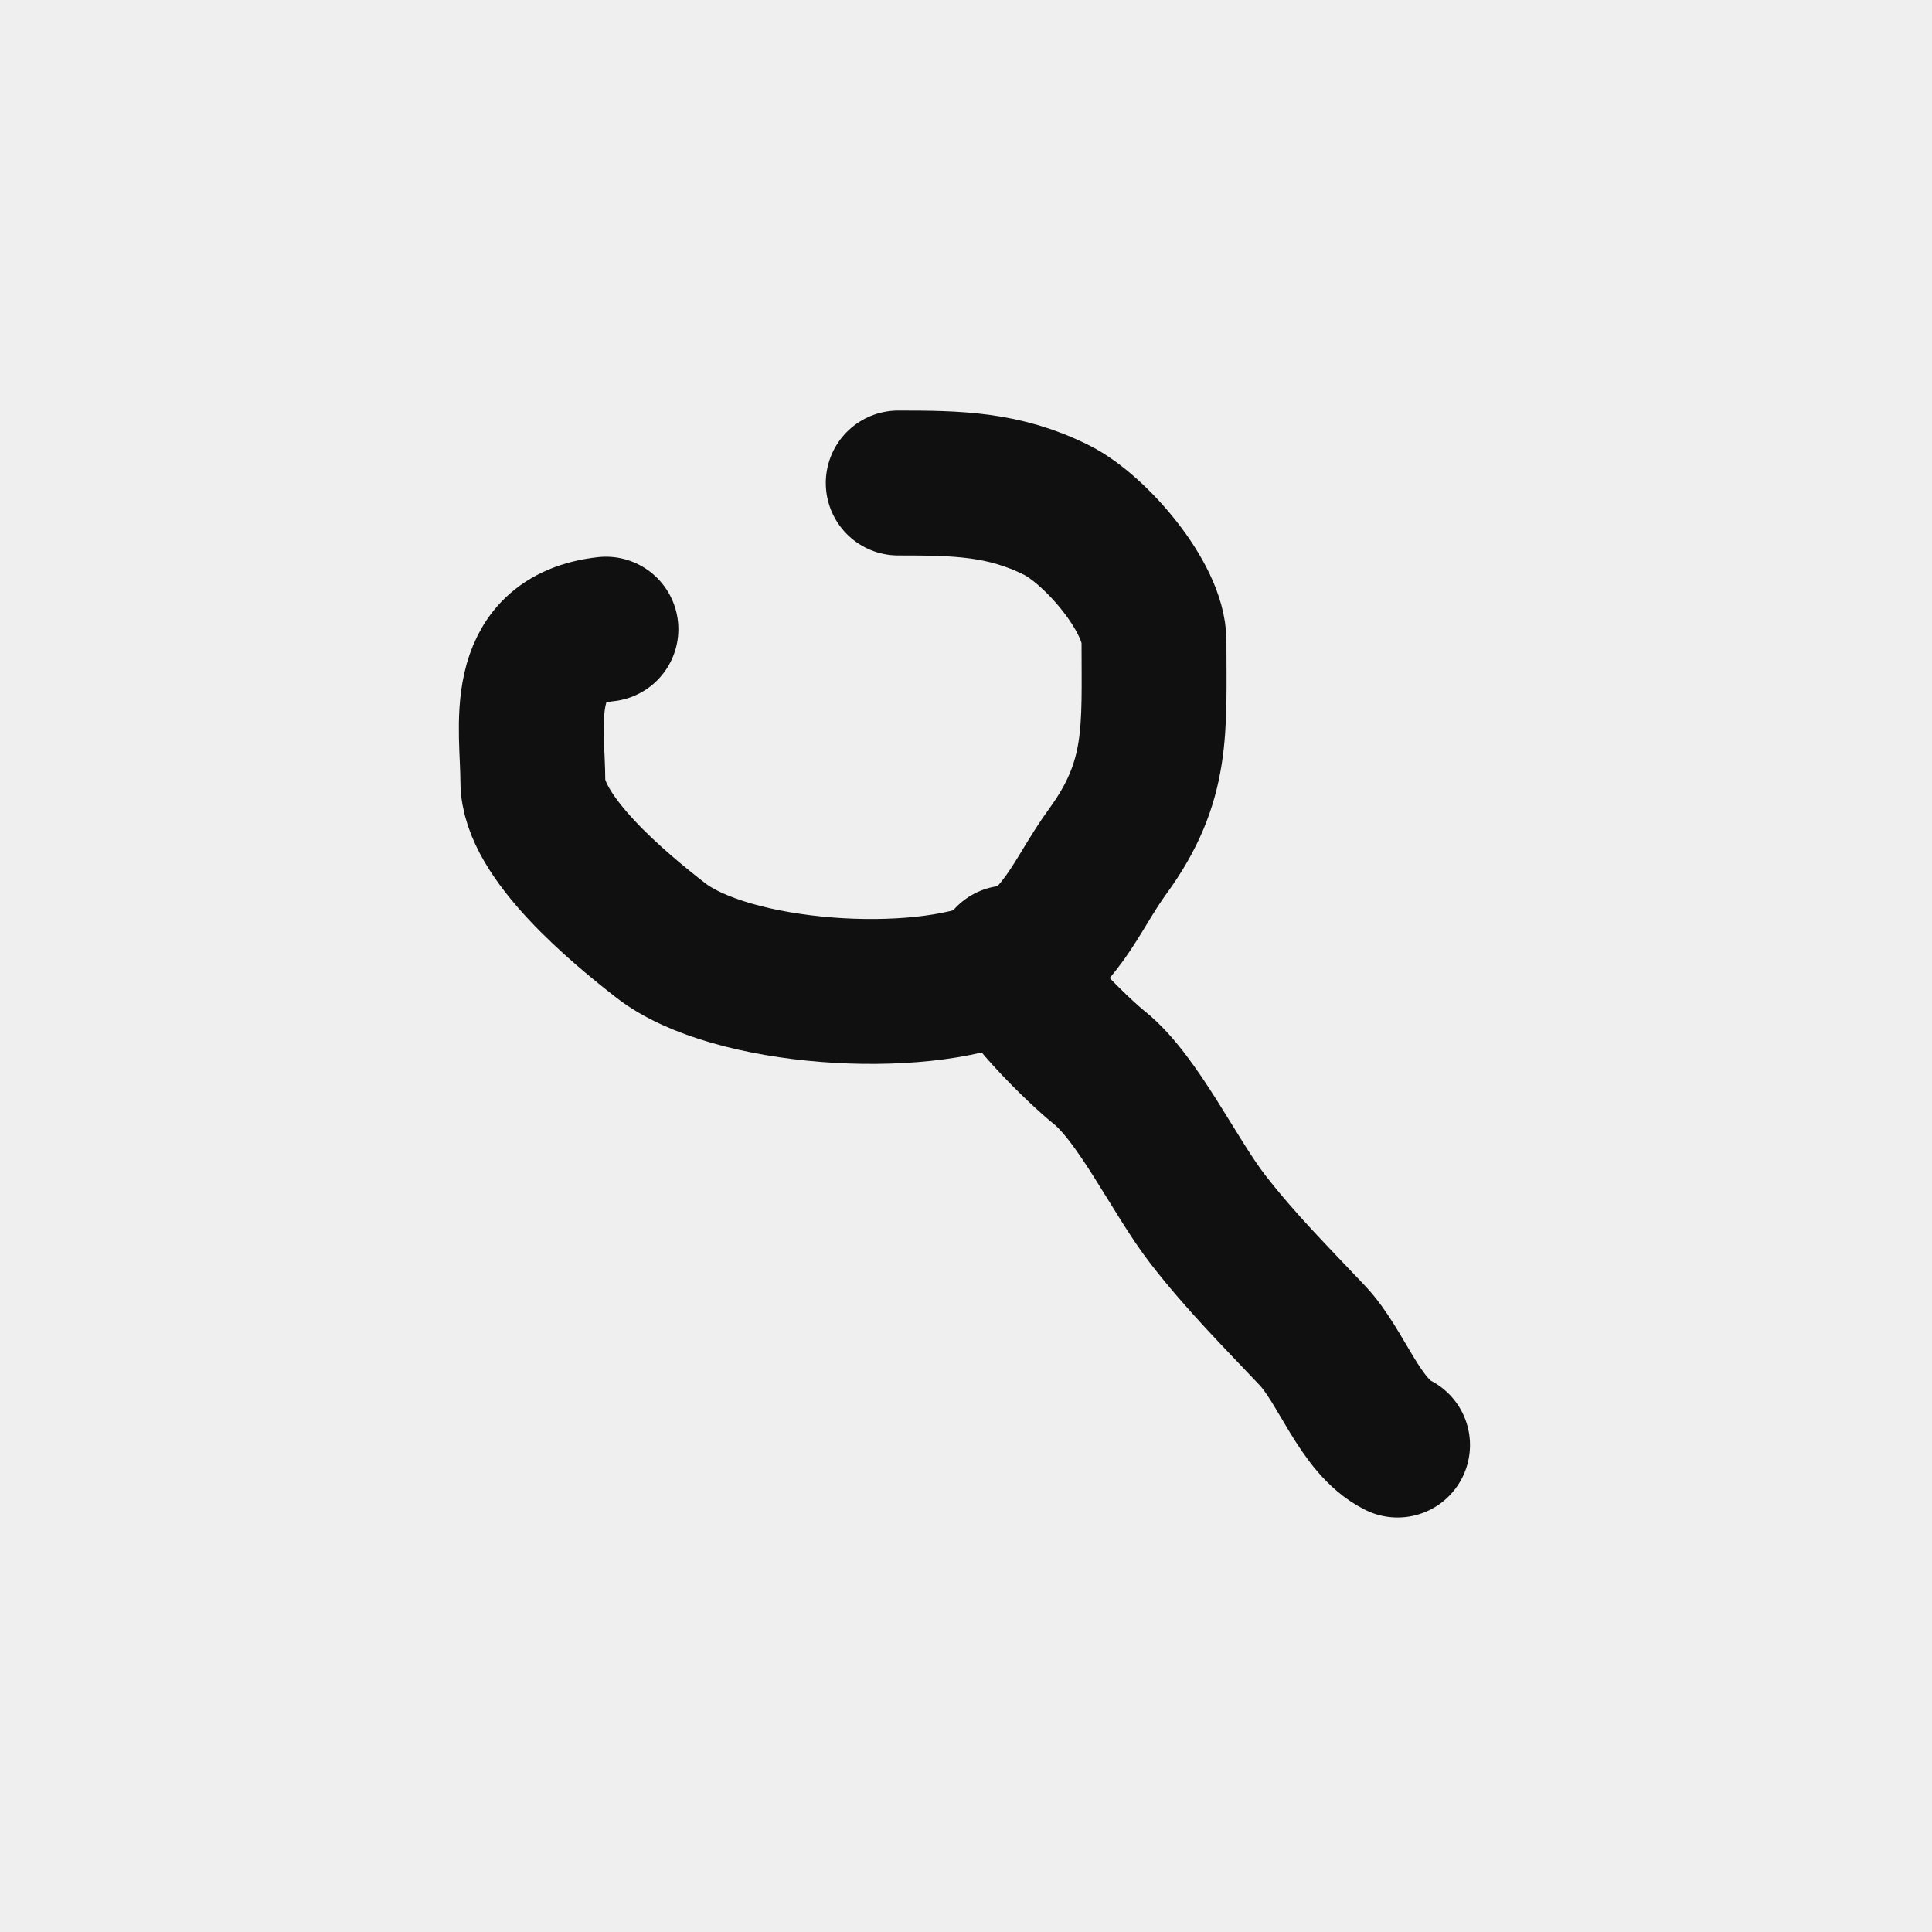
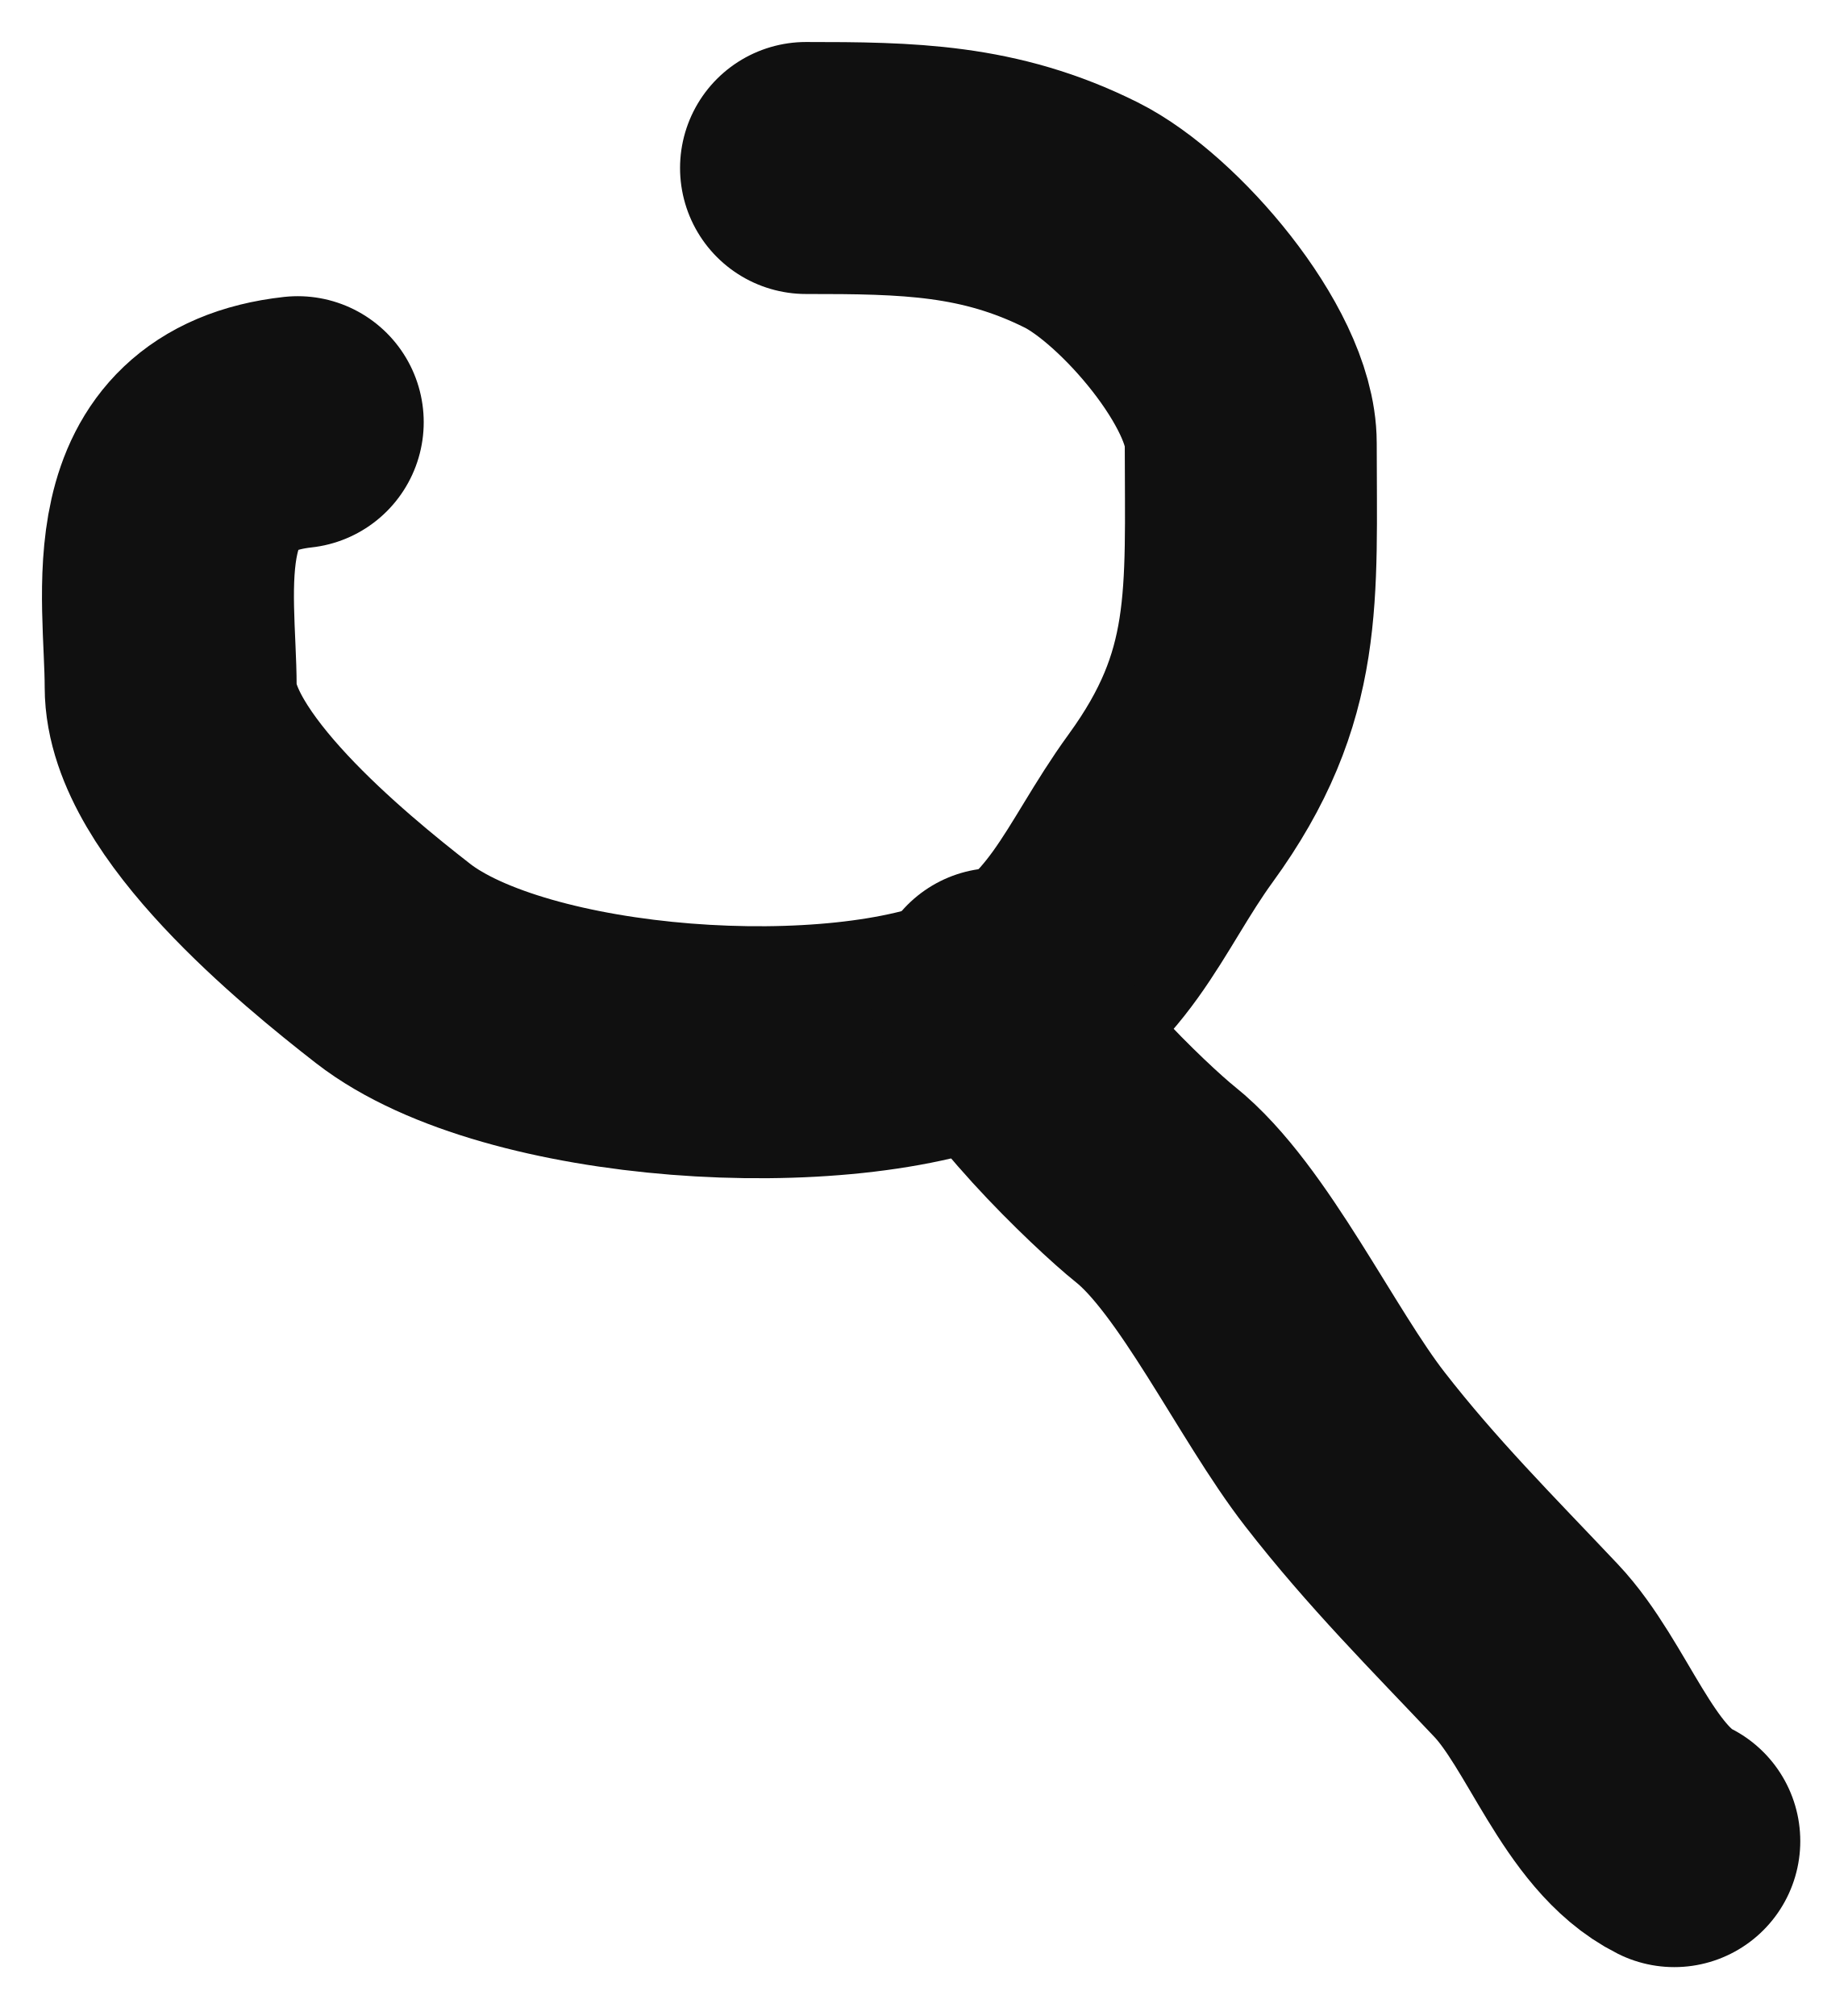
- <svg xmlns="http://www.w3.org/2000/svg" width="40" height="40" viewBox="0 0 40 40" fill="none">
-   <rect width="40" height="40" fill="#EFEFEF" />
-   <path d="M12.545 13.026C10.646 13.237 11.032 15.074 11.032 16.178C11.032 17.334 12.838 18.815 13.68 19.47C15.135 20.602 19.015 20.853 20.74 20.086C21.98 19.535 22.242 18.579 22.939 17.62C23.996 16.168 23.892 15.105 23.892 13.278C23.892 12.372 22.683 10.964 21.875 10.56C20.78 10.013 19.806 10 18.597 10" stroke="#101010" stroke-width="3" stroke-linecap="round" />
-   <path d="M20.866 19.832C20.941 20.428 22.351 21.777 22.757 22.101C23.564 22.746 24.32 24.362 25.013 25.253C25.695 26.131 26.407 26.841 27.17 27.649C27.78 28.294 28.151 29.526 28.935 29.918" stroke="#101010" stroke-width="3" stroke-linecap="round" />
+ <svg xmlns="http://www.w3.org/2000/svg" width="22" height="24" viewBox="0 0 22 24" fill="none">
+   <path d="M3.545 5.026C1.646 5.237 2.032 7.074 2.032 8.178C2.032 9.334 3.838 10.815 4.68 11.47C6.135 12.601 10.015 12.853 11.74 12.086C12.98 11.535 13.242 10.579 13.939 9.621C14.996 8.168 14.892 7.105 14.892 5.278C14.892 4.372 13.682 2.964 12.875 2.56C11.78 2.013 10.806 2 9.597 2" stroke="#101010" stroke-width="3" stroke-linecap="round" />
+   <path d="M11.866 11.832C11.941 12.428 13.351 13.777 13.757 14.101C14.564 14.746 15.32 16.362 16.013 17.253C16.695 18.131 17.407 18.841 18.17 19.649C18.78 20.294 19.151 21.526 19.935 21.918" stroke="#101010" stroke-width="3" stroke-linecap="round" />
</svg>
